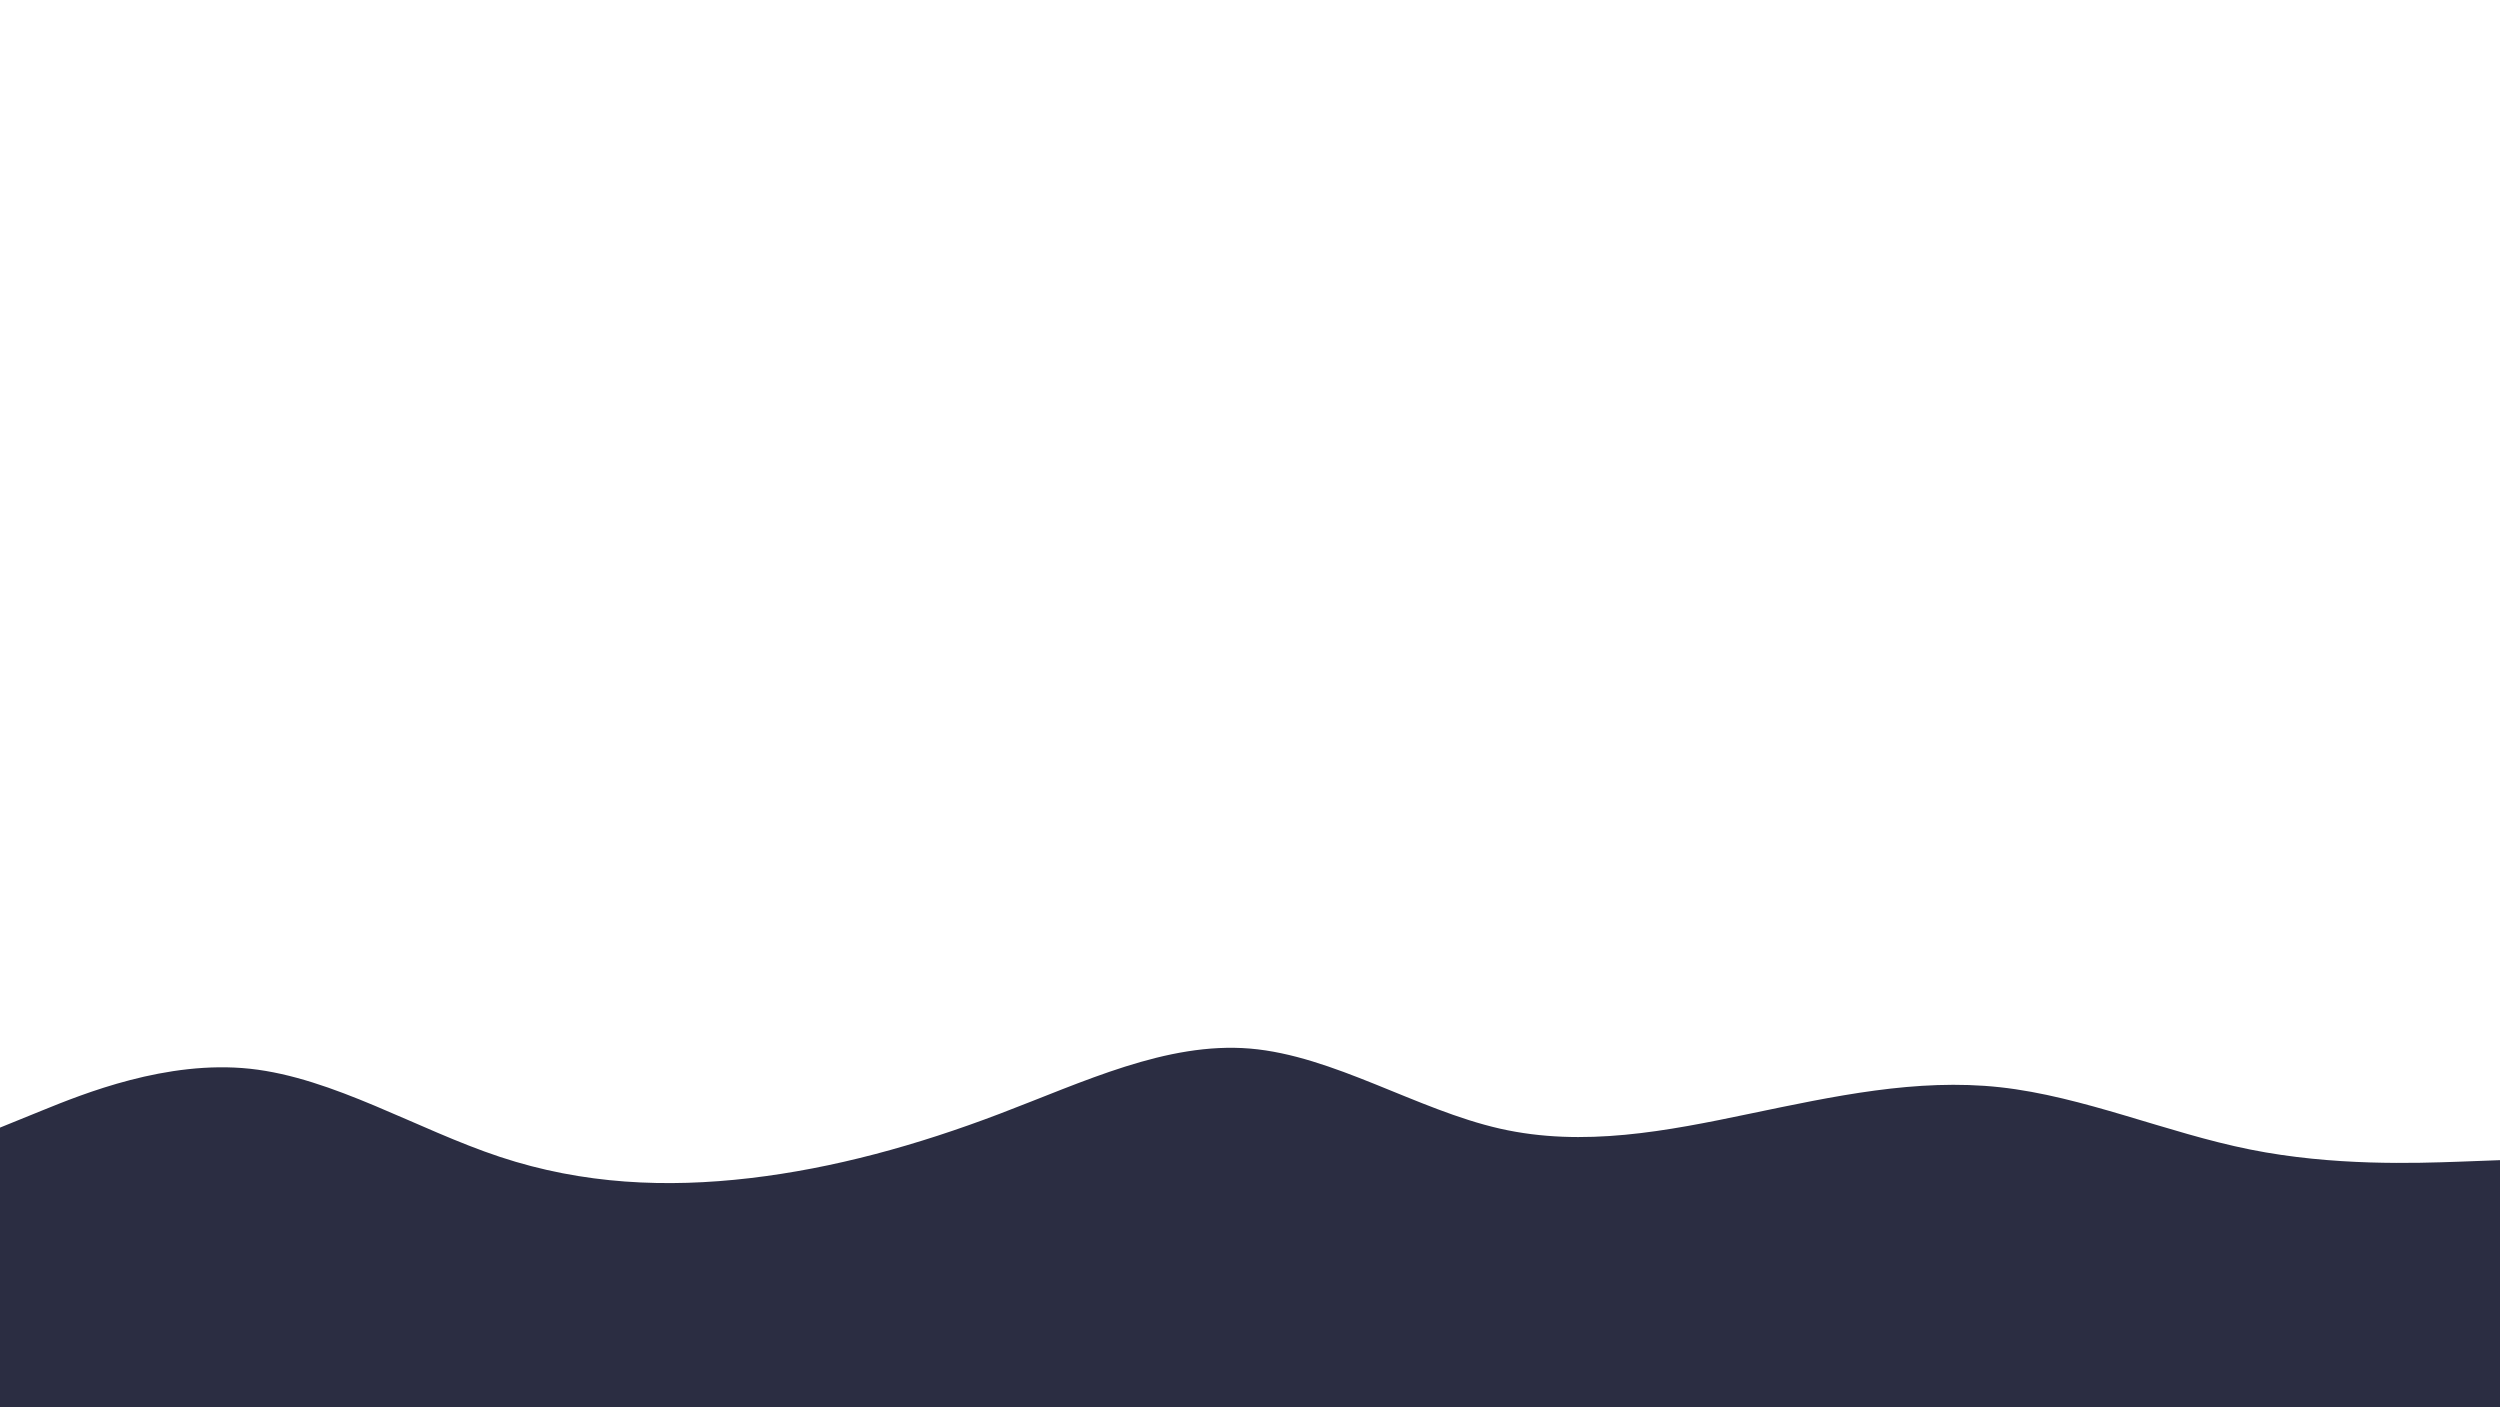
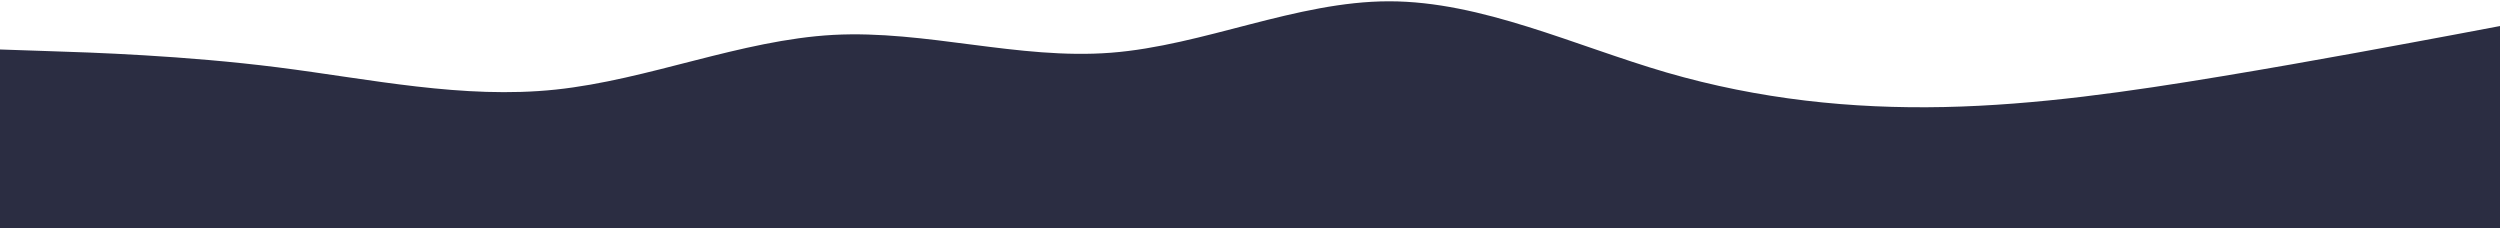
- <svg xmlns="http://www.w3.org/2000/svg" id="visual" viewBox="0 0 1920 1080" width="1920" height="1080" version="1.1">
-   <path d="M0 866L32 853C64 840 128 814 192 820.8C256 827.7 320 867.3 384 888.5C448 909.7 512 912.3 576 904.8C640 897.3 704 879.7 768 855.3C832 831 896 800 960 805.3C1024 810.7 1088 852.3 1152 866.8C1216 881.3 1280 868.7 1344 855.3C1408 842 1472 828 1536 835C1600 842 1664 870 1728 882.8C1792 895.7 1856 893.3 1888 892.2L1920 891L1920 1081L1888 1081C1856 1081 1792 1081 1728 1081C1664 1081 1600 1081 1536 1081C1472 1081 1408 1081 1344 1081C1280 1081 1216 1081 1152 1081C1088 1081 1024 1081 960 1081C896 1081 832 1081 768 1081C704 1081 640 1081 576 1081C512 1081 448 1081 384 1081C320 1081 256 1081 192 1081C128 1081 64 1081 32 1081L0 1081Z" fill="#2b2d42" stroke-linecap="round" stroke-linejoin="miter" />
+ <svg xmlns="http://www.w3.org/2000/svg" width="100%" height="100%" viewBox="0 0 1920 175" version="1.1" xml:space="preserve" style="fill-rule:evenodd;clip-rule:evenodd;stroke-linejoin:round;stroke-miterlimit:2;">
+   <g transform="matrix(1,0,0,1,0,-905)">
+     <path d="M0,943L35.5,944.2C71,945.3 142,947.7 213.2,956.7C284.3,965.7 355.7,981.3 426.8,973.8C498,966.3 569,935.7 640,931.8C711,928 782,951 853.2,945.5C924.3,940 995.7,906 1066.8,906C1138,906 1209,940 1280,960.7C1351,981.3 1422,988.7 1493.2,987.2C1564.3,985.7 1635.7,975.3 1706.8,963.5C1778,951.7 1849,938.3 1884.5,931.7L1920,925L1920,1081L0,1081L0,943Z" style="fill:rgb(43,45,66);fill-rule:nonzero;" />
+   </g>
</svg>
